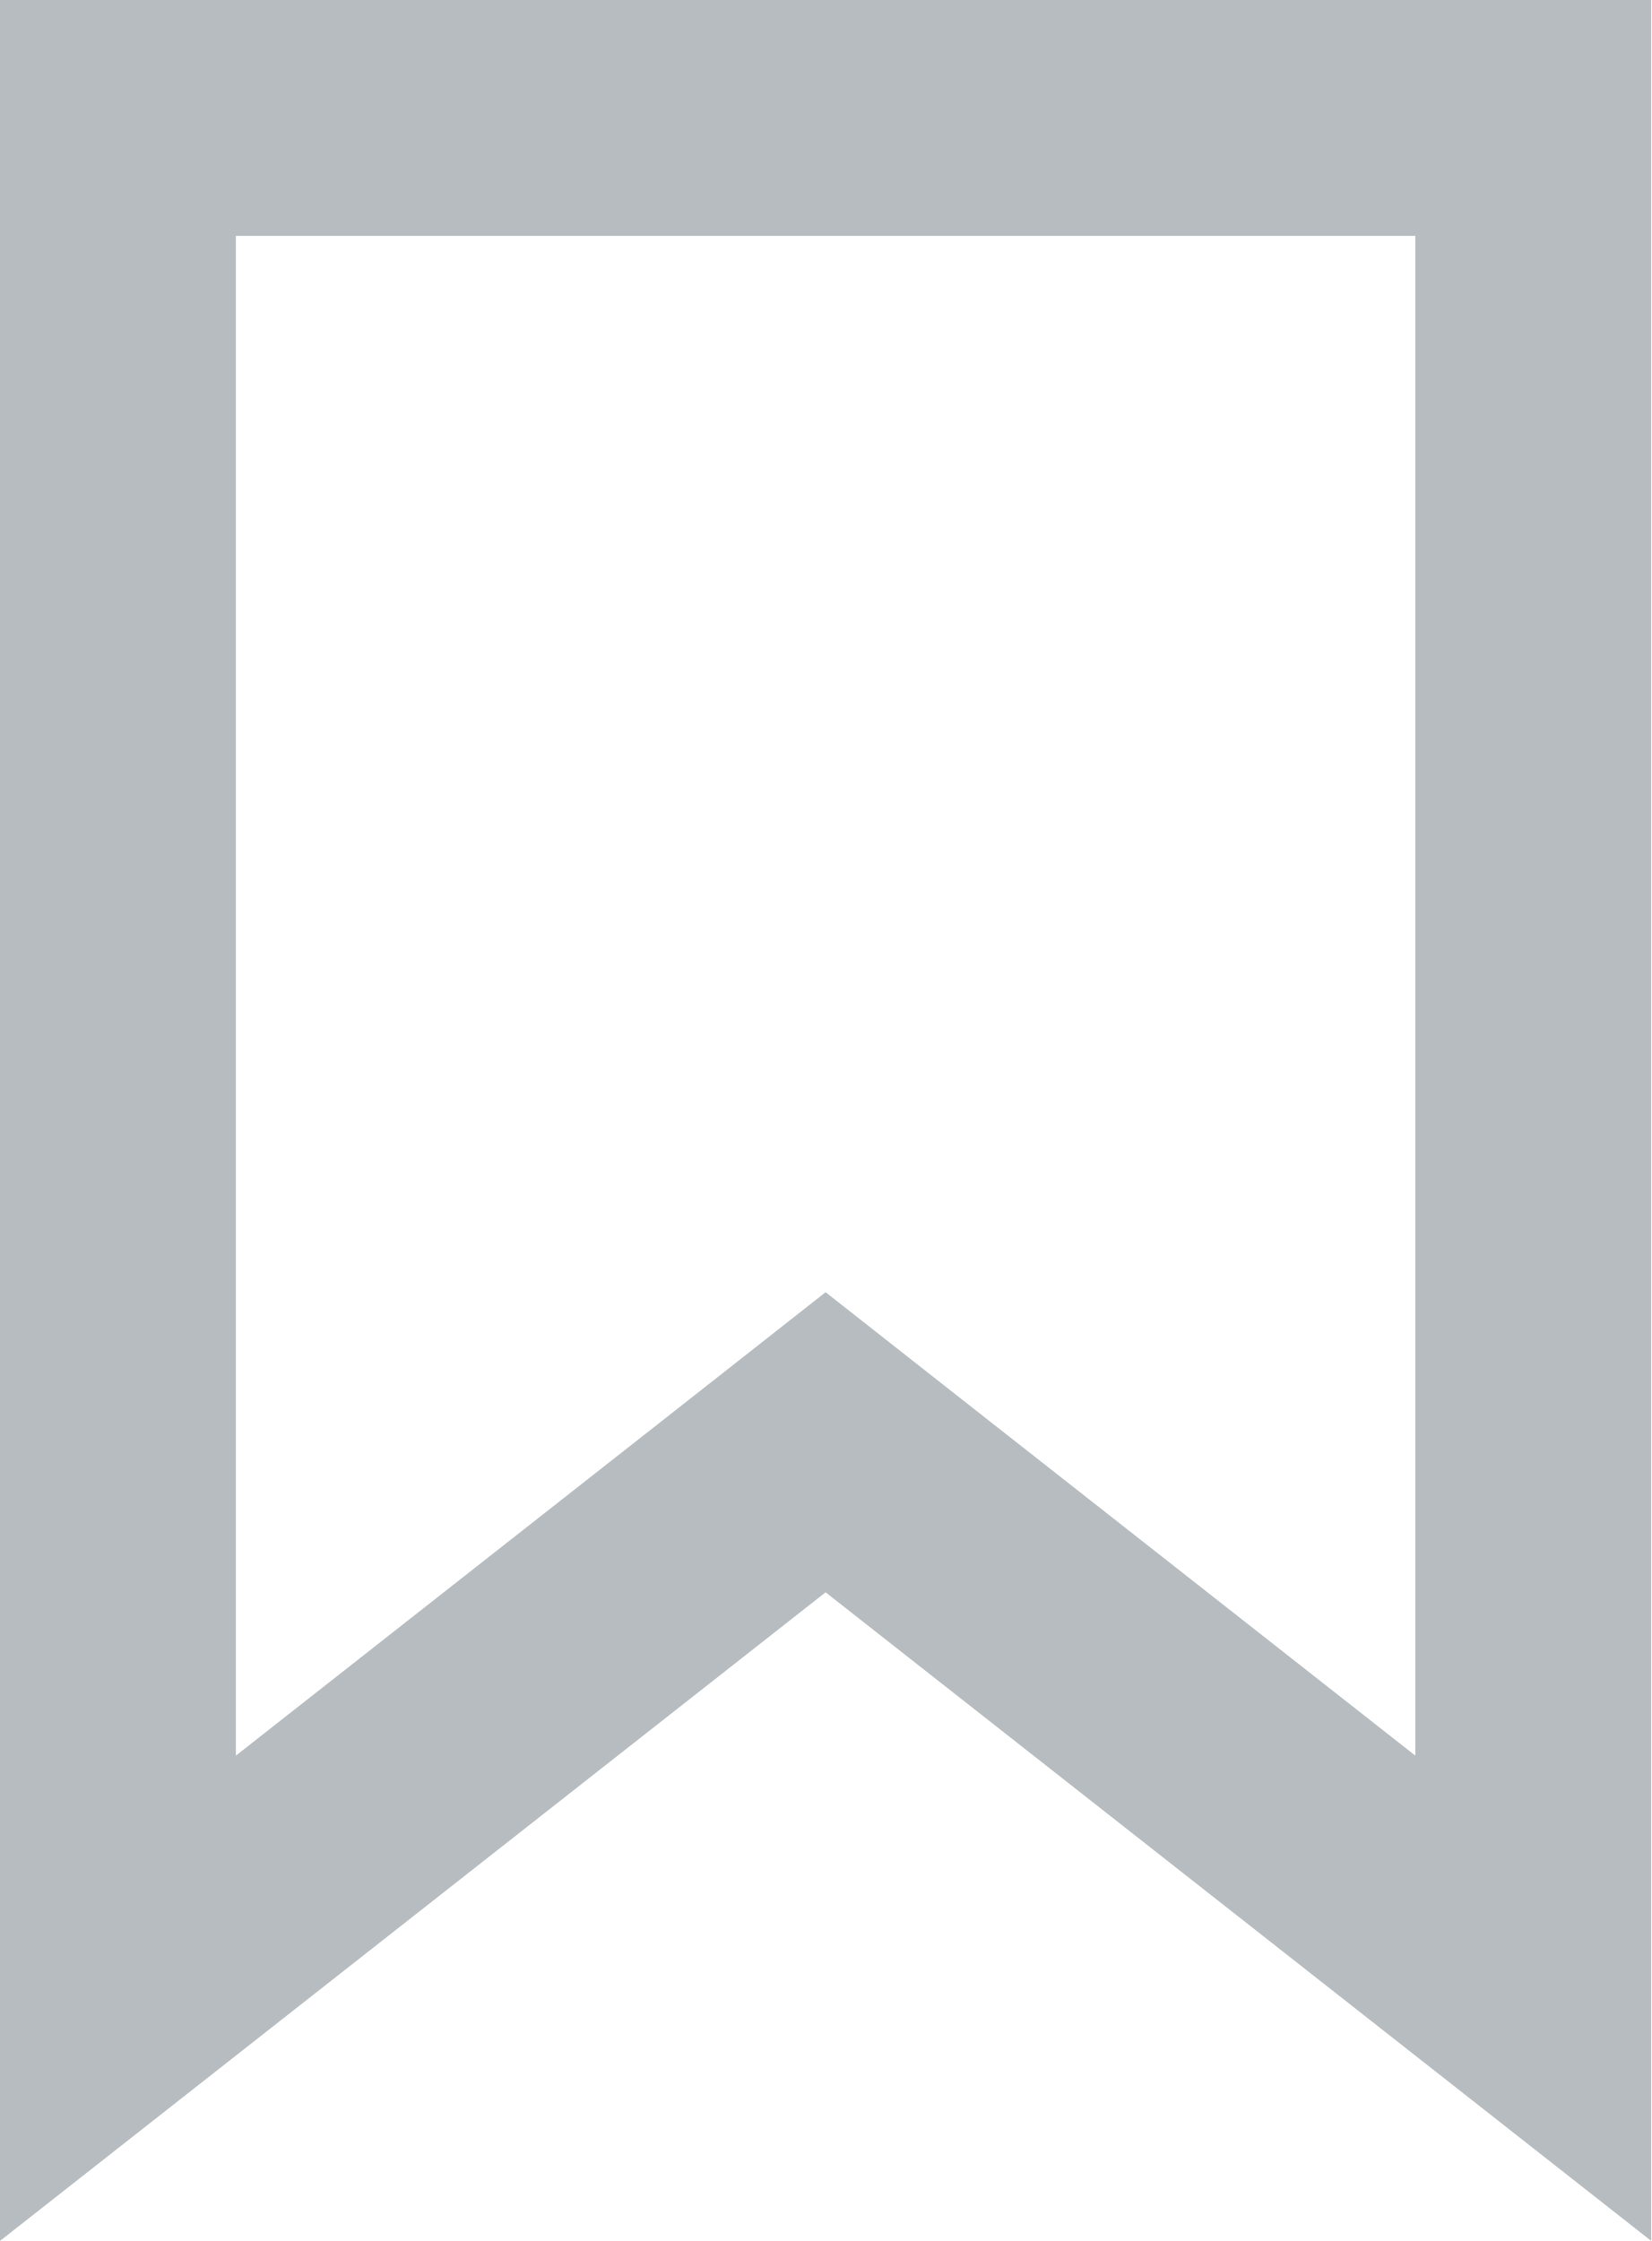
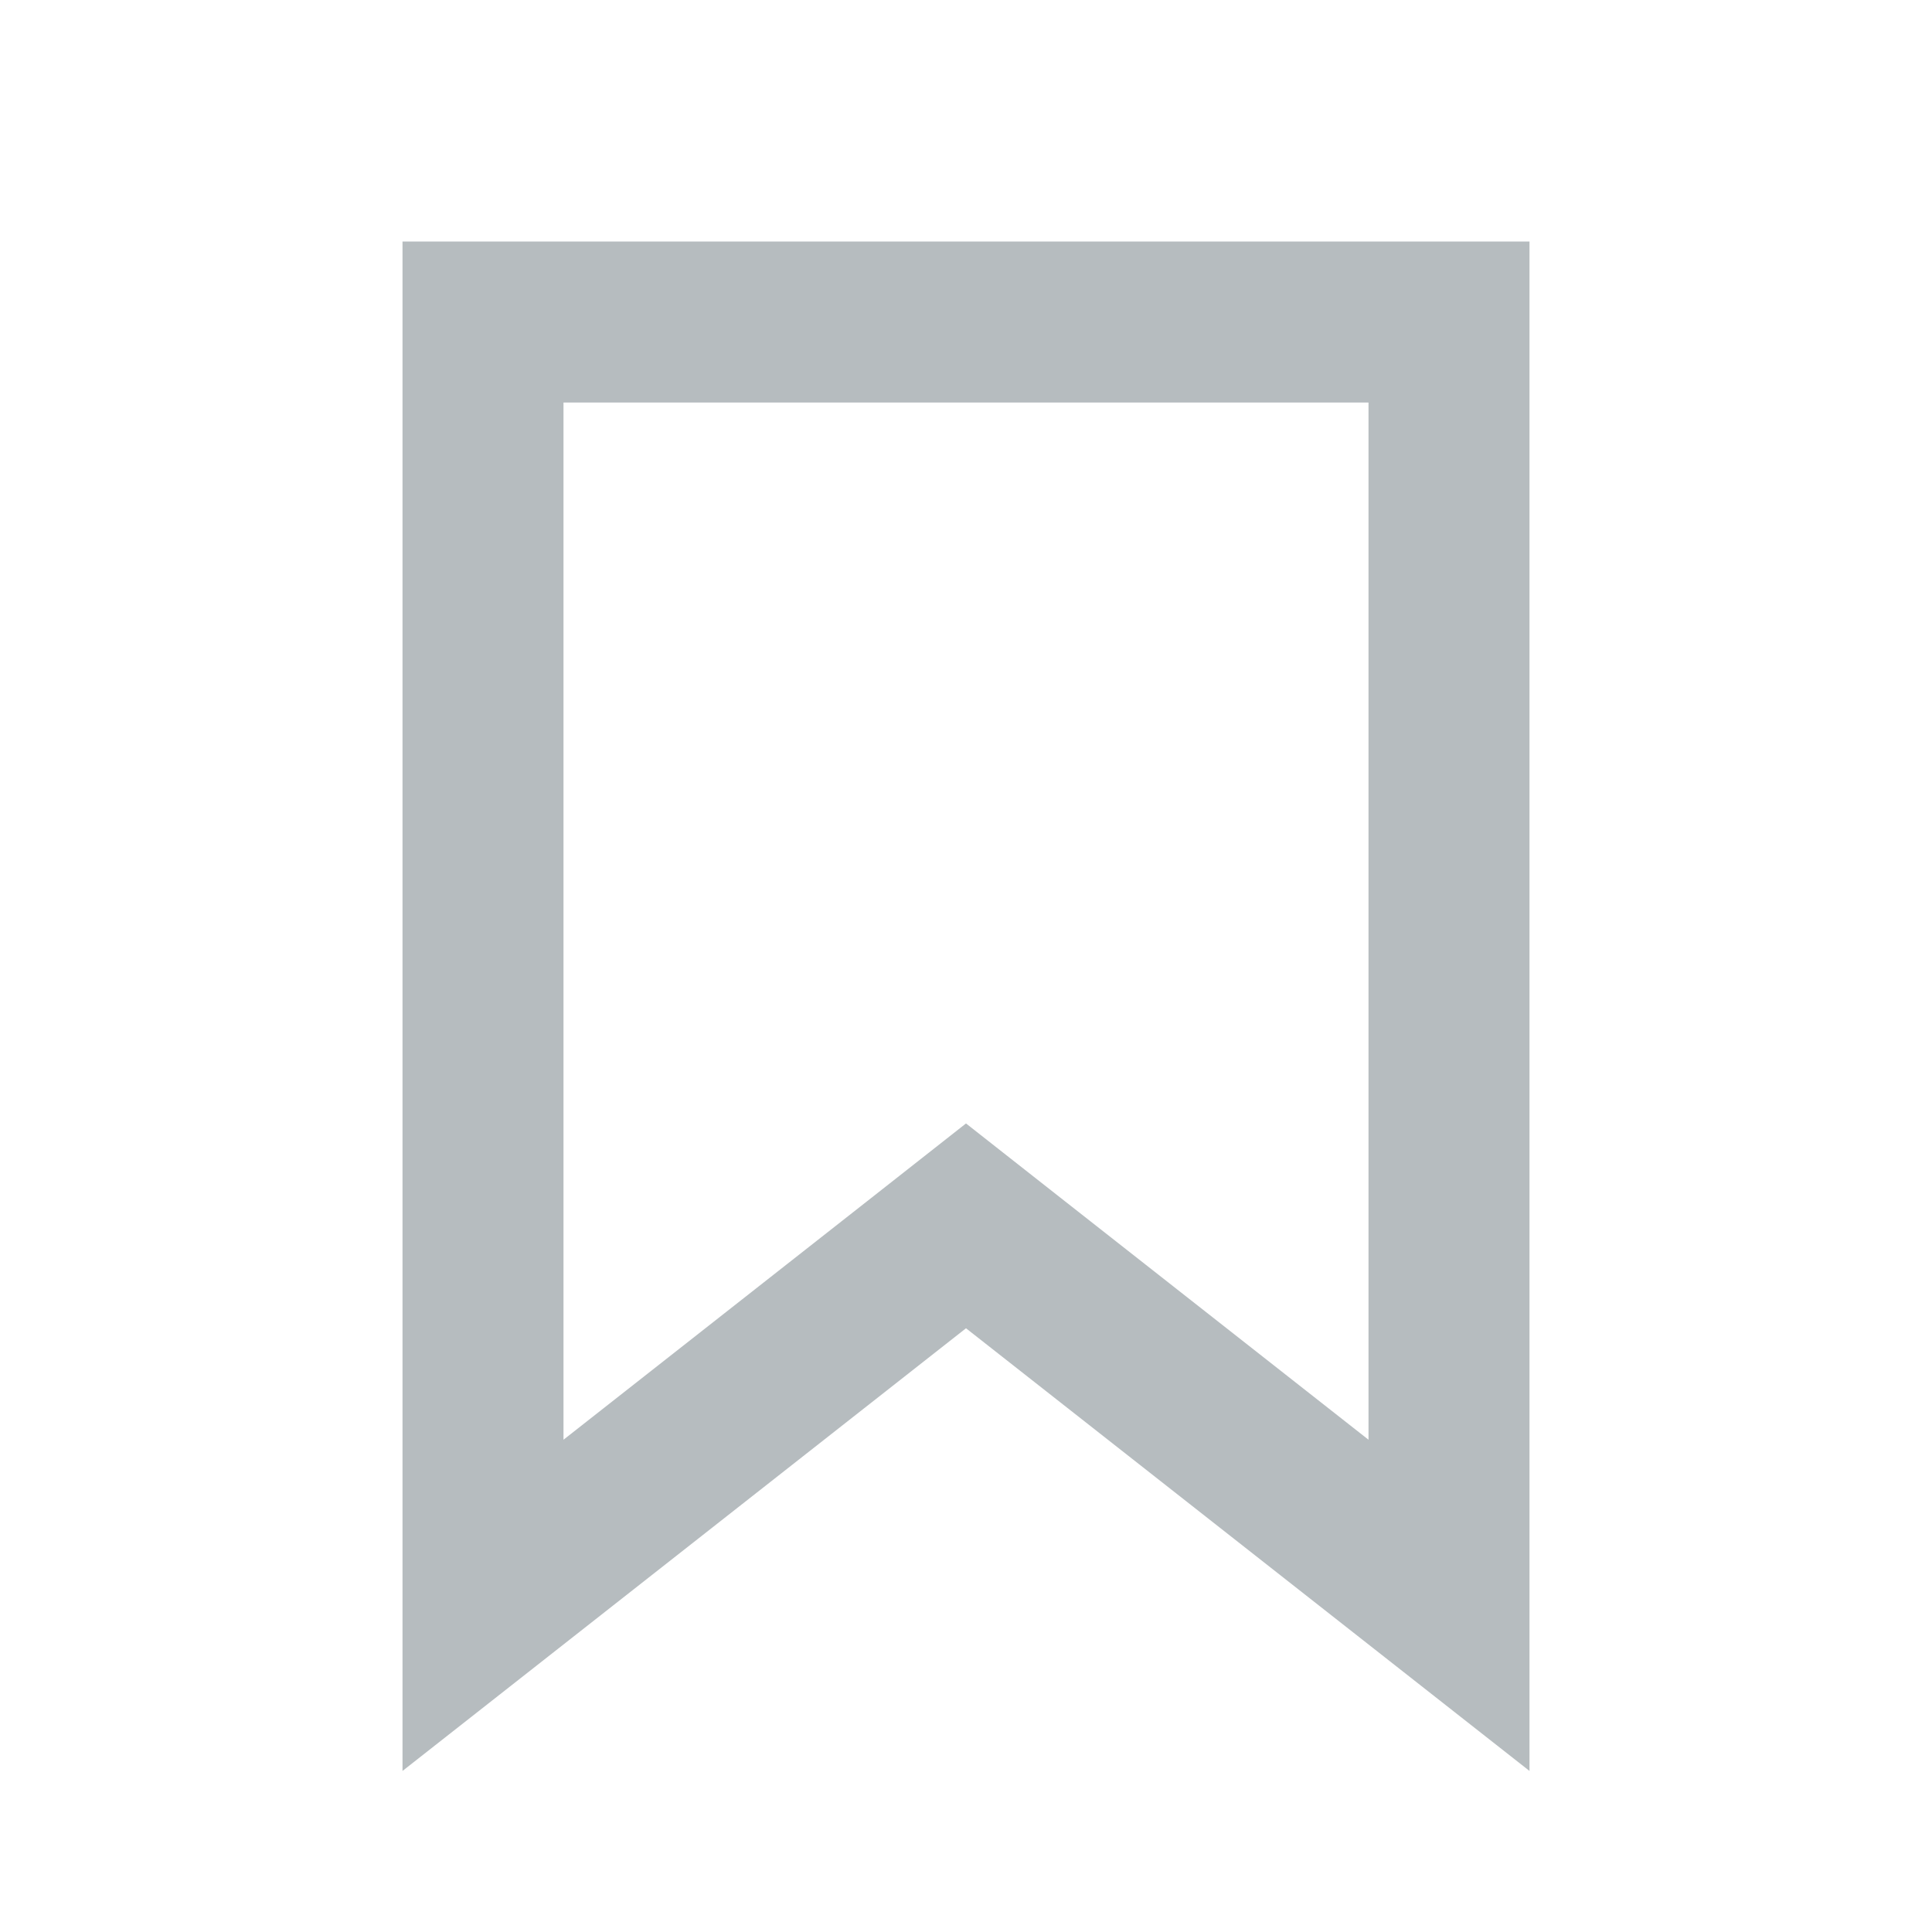
- <svg xmlns="http://www.w3.org/2000/svg" width="14" height="19" fill="none">
-   <path d="M6.382 12.714L1 16.942V1h12v15.942l-5.382-4.228L7 12.228l-.618.486z" stroke="#B6BCBF" stroke-width="2" />
+ <svg xmlns="http://www.w3.org/2000/svg" width="24" height="24" viewBox="0 0 24 24" fill="none">
+   <path d="M11.382 15.714L6 19.942V4L18 4V19.942L12.618 15.714L12 15.228L11.382 15.714Z" stroke="#B6BCBF" stroke-width="2" />
</svg>
